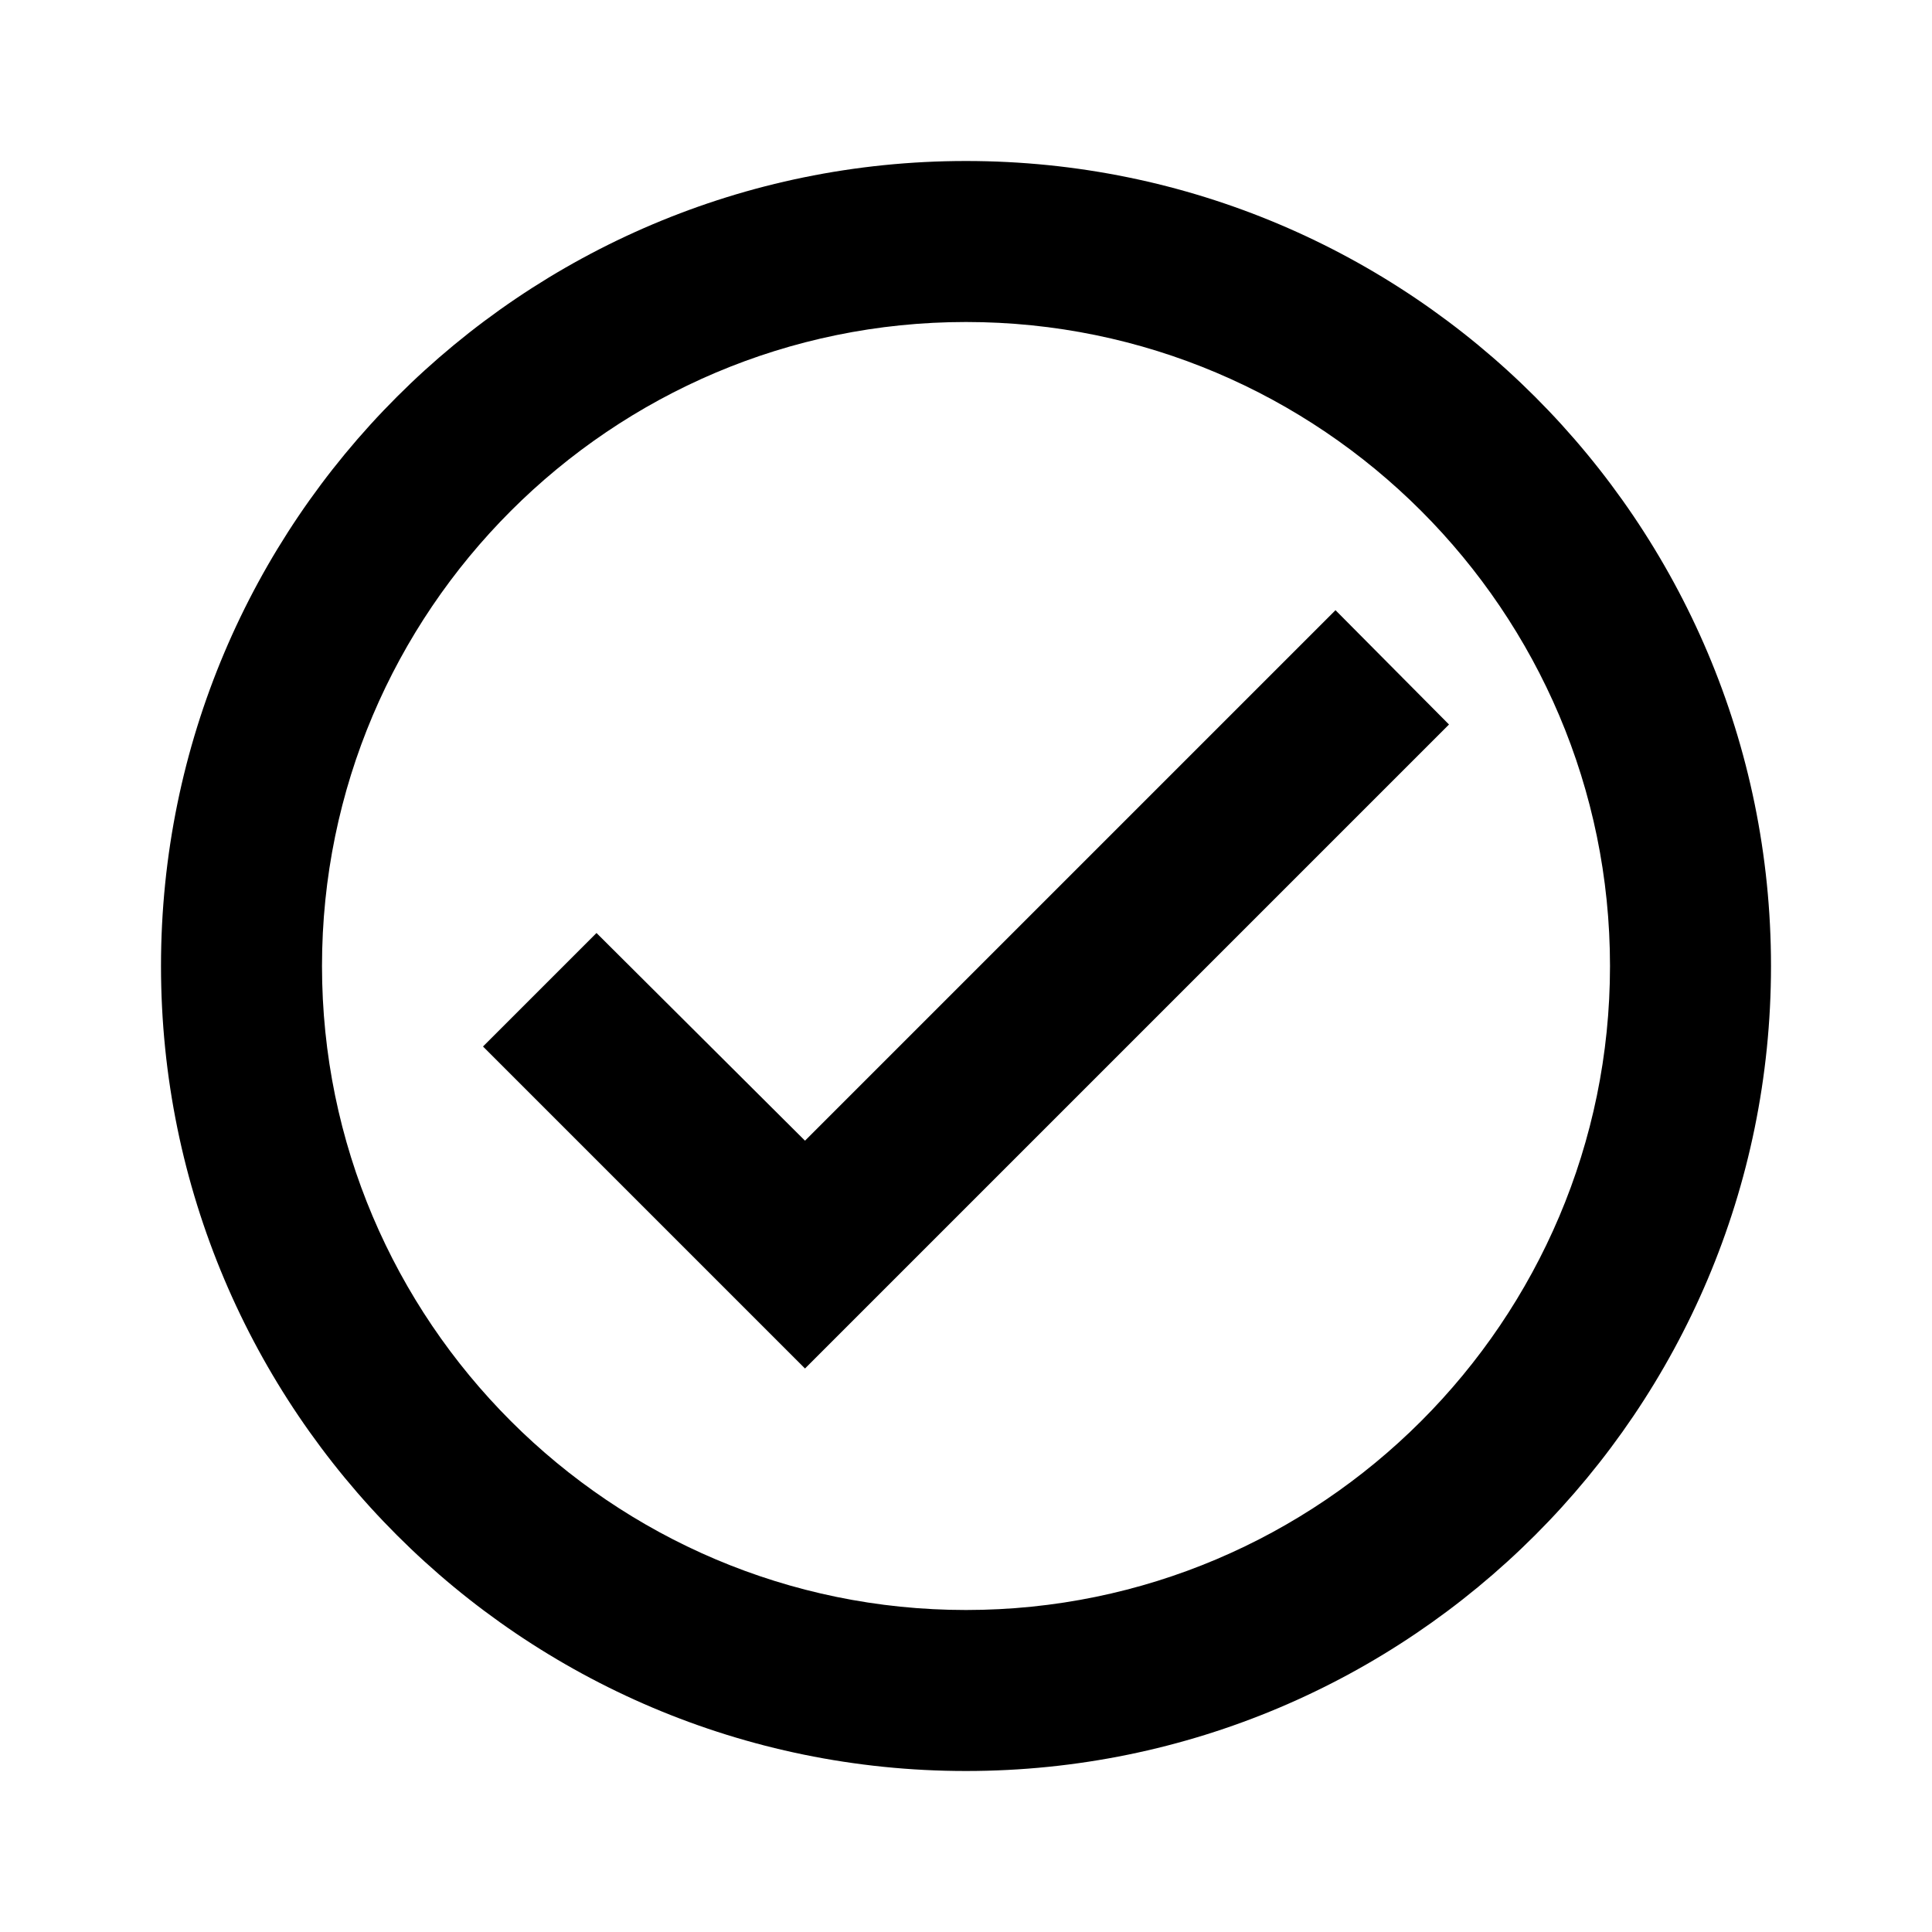
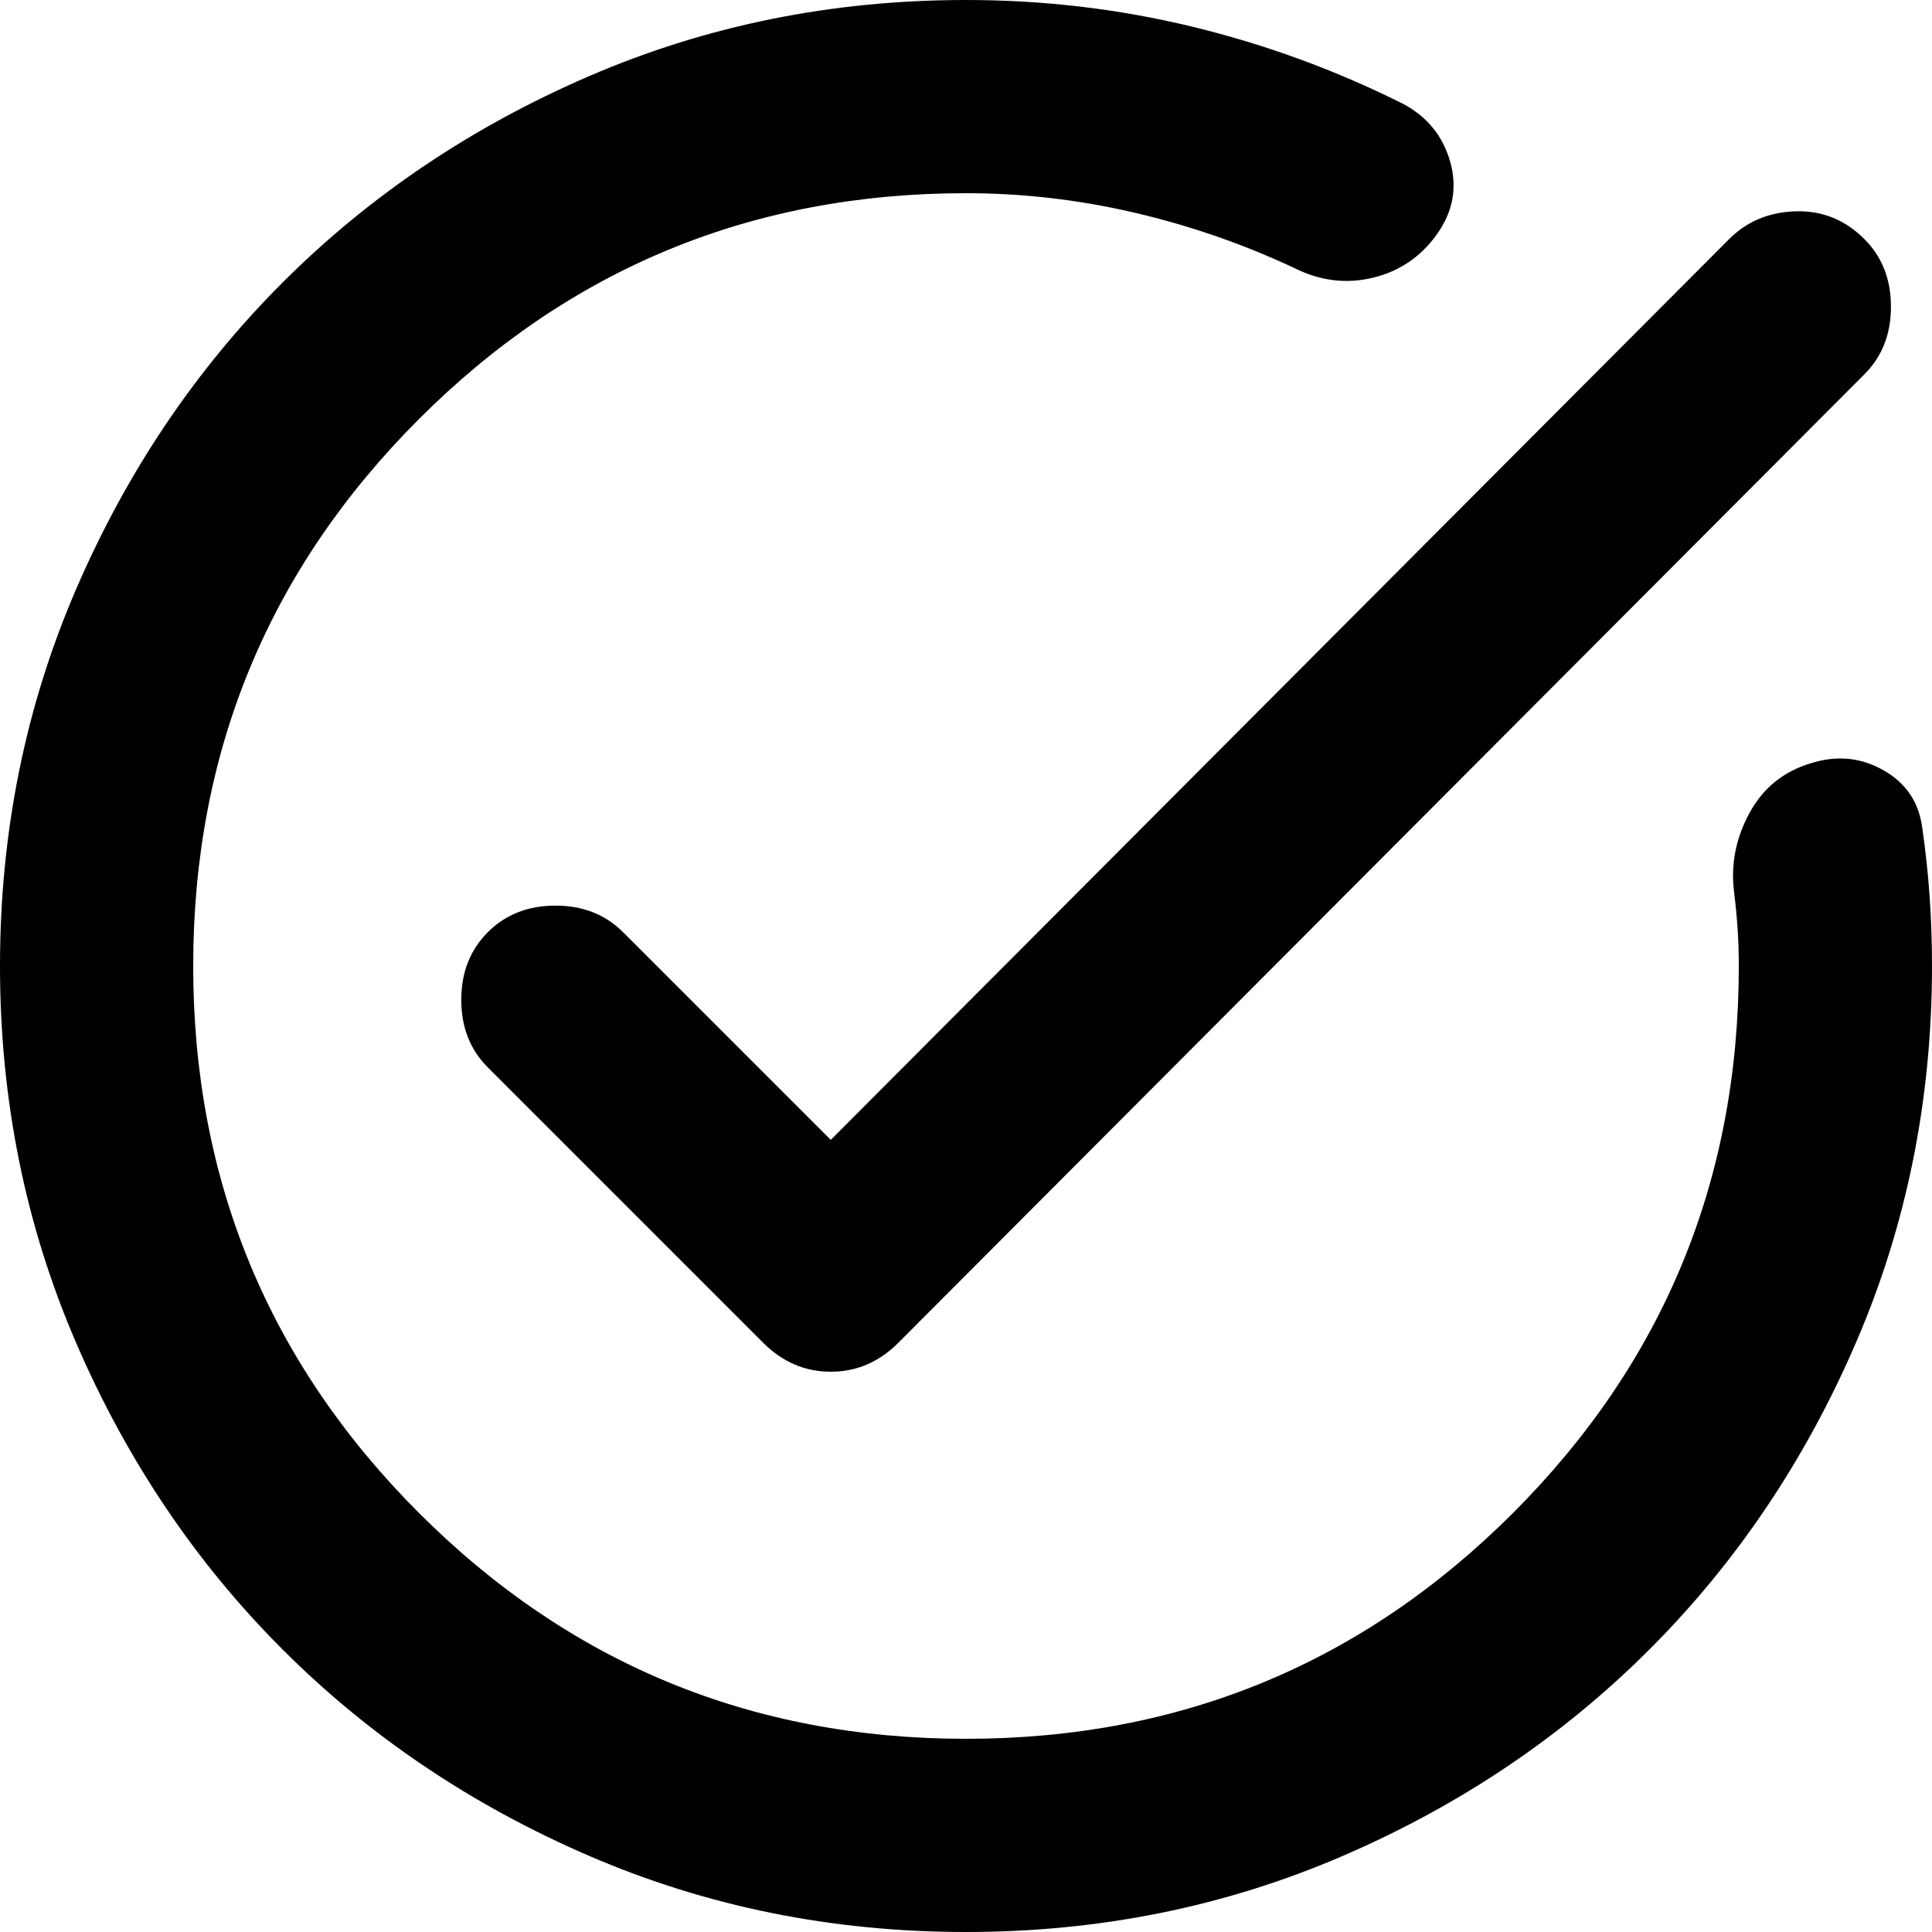
- <svg xmlns="http://www.w3.org/2000/svg" viewBox="0 0 24 24" fill="none">
-   <path d="M12 2C6.48 2 2 6.48 2 12C2 17.52 6.48 22 12 22C17.52 22 22 17.52 22 12C22 6.48 17.52 2 12 2ZM12 20C7.59 20 4 16.41 4 12C4 7.59 7.59 4 12 4C16.41 4 20 7.59 20 12C20 16.41 16.41 20 12 20ZM16.59 7.58L10 14.17L7.41 11.59L6 13L10 17L18 9L16.59 7.58Z" fill="currentColor" />
+ <svg xmlns="http://www.w3.org/2000/svg" viewBox="0 0 40 40" fill="none">
+   <path d="M20 40C17.233 40 14.633 39.475 12.2 38.425C9.767 37.375 7.65 35.95 5.85 34.15C4.05 32.35 2.625 30.233 1.575 27.8C0.525 25.367 0 22.767 0 20C0 17.233 0.525 14.633 1.575 12.2C2.625 9.767 4.05 7.65 5.85 5.85C7.65 4.05 9.767 2.625 12.2 1.575C14.633 0.525 17.233 0 20 0C21.6 0 23.158 0.183 24.675 0.55C26.192 0.917 27.65 1.45 29.05 2.15C29.55 2.417 29.875 2.817 30.025 3.35C30.175 3.883 30.083 4.383 29.75 4.85C29.417 5.317 28.975 5.617 28.425 5.75C27.875 5.883 27.333 5.817 26.8 5.55C25.733 5.05 24.625 4.667 23.475 4.4C22.325 4.133 21.167 4 20 4C15.567 4 11.792 5.558 8.675 8.675C5.558 11.792 4 15.567 4 20C4 24.433 5.558 28.208 8.675 31.325C11.792 34.442 15.567 36 20 36C24.433 36 28.208 34.442 31.325 31.325C34.442 28.208 36 24.433 36 20C36 19.733 35.992 19.475 35.975 19.225C35.958 18.975 35.933 18.717 35.9 18.45C35.833 17.883 35.942 17.342 36.225 16.825C36.508 16.308 36.933 15.967 37.5 15.8C38.033 15.633 38.533 15.683 39 15.95C39.467 16.217 39.733 16.617 39.8 17.15C39.867 17.617 39.917 18.083 39.95 18.55C39.983 19.017 40 19.5 40 20C40 22.767 39.475 25.367 38.425 27.8C37.375 30.233 35.95 32.35 34.15 34.15C32.35 35.95 30.233 37.375 27.8 38.425C25.367 39.475 22.767 40 20 40ZM17.2 23.6L35.8 4.95C36.167 4.583 36.625 4.392 37.175 4.375C37.725 4.358 38.2 4.55 38.6 4.95C38.967 5.317 39.15 5.783 39.15 6.35C39.15 6.917 38.967 7.383 38.6 7.75L18.6 27.8C18.2 28.2 17.733 28.4 17.2 28.4C16.667 28.4 16.2 28.2 15.8 27.8L10.1 22.1C9.733 21.733 9.55 21.267 9.55 20.7C9.55 20.133 9.733 19.667 10.1 19.3C10.467 18.933 10.933 18.75 11.5 18.75C12.067 18.75 12.533 18.933 12.9 19.3L17.2 23.6Z" fill="currentColor" />
</svg>
